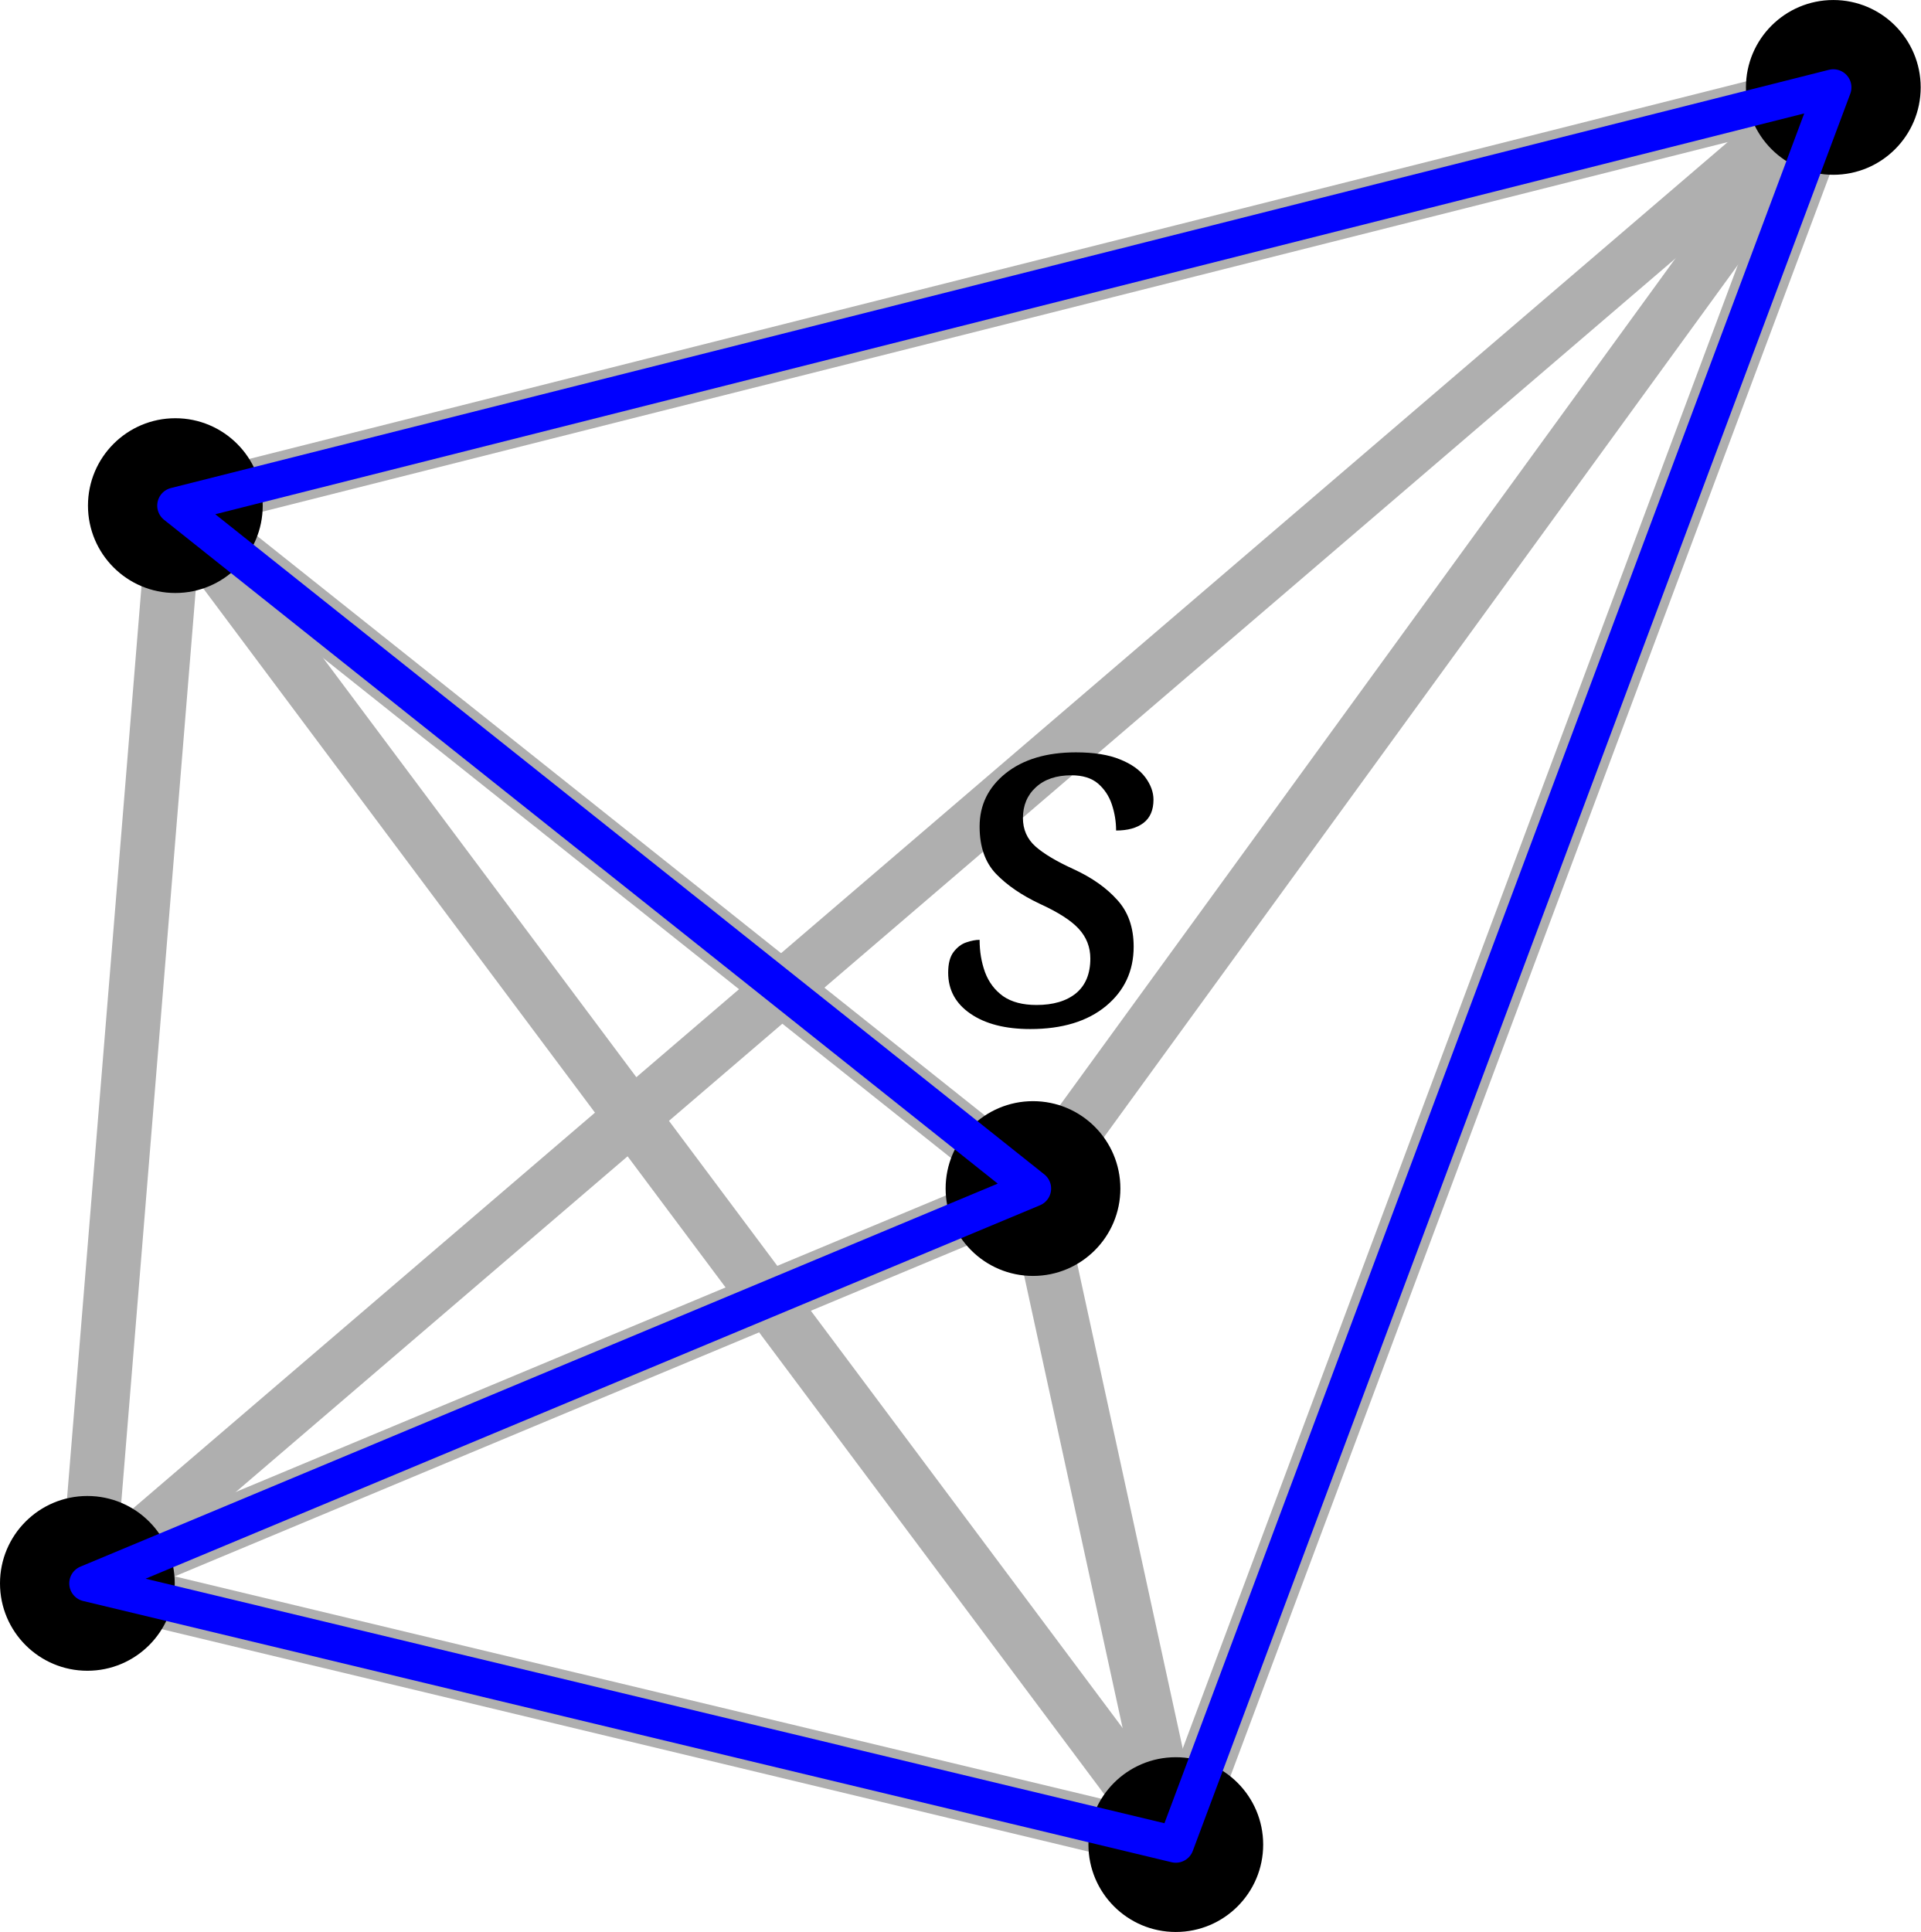
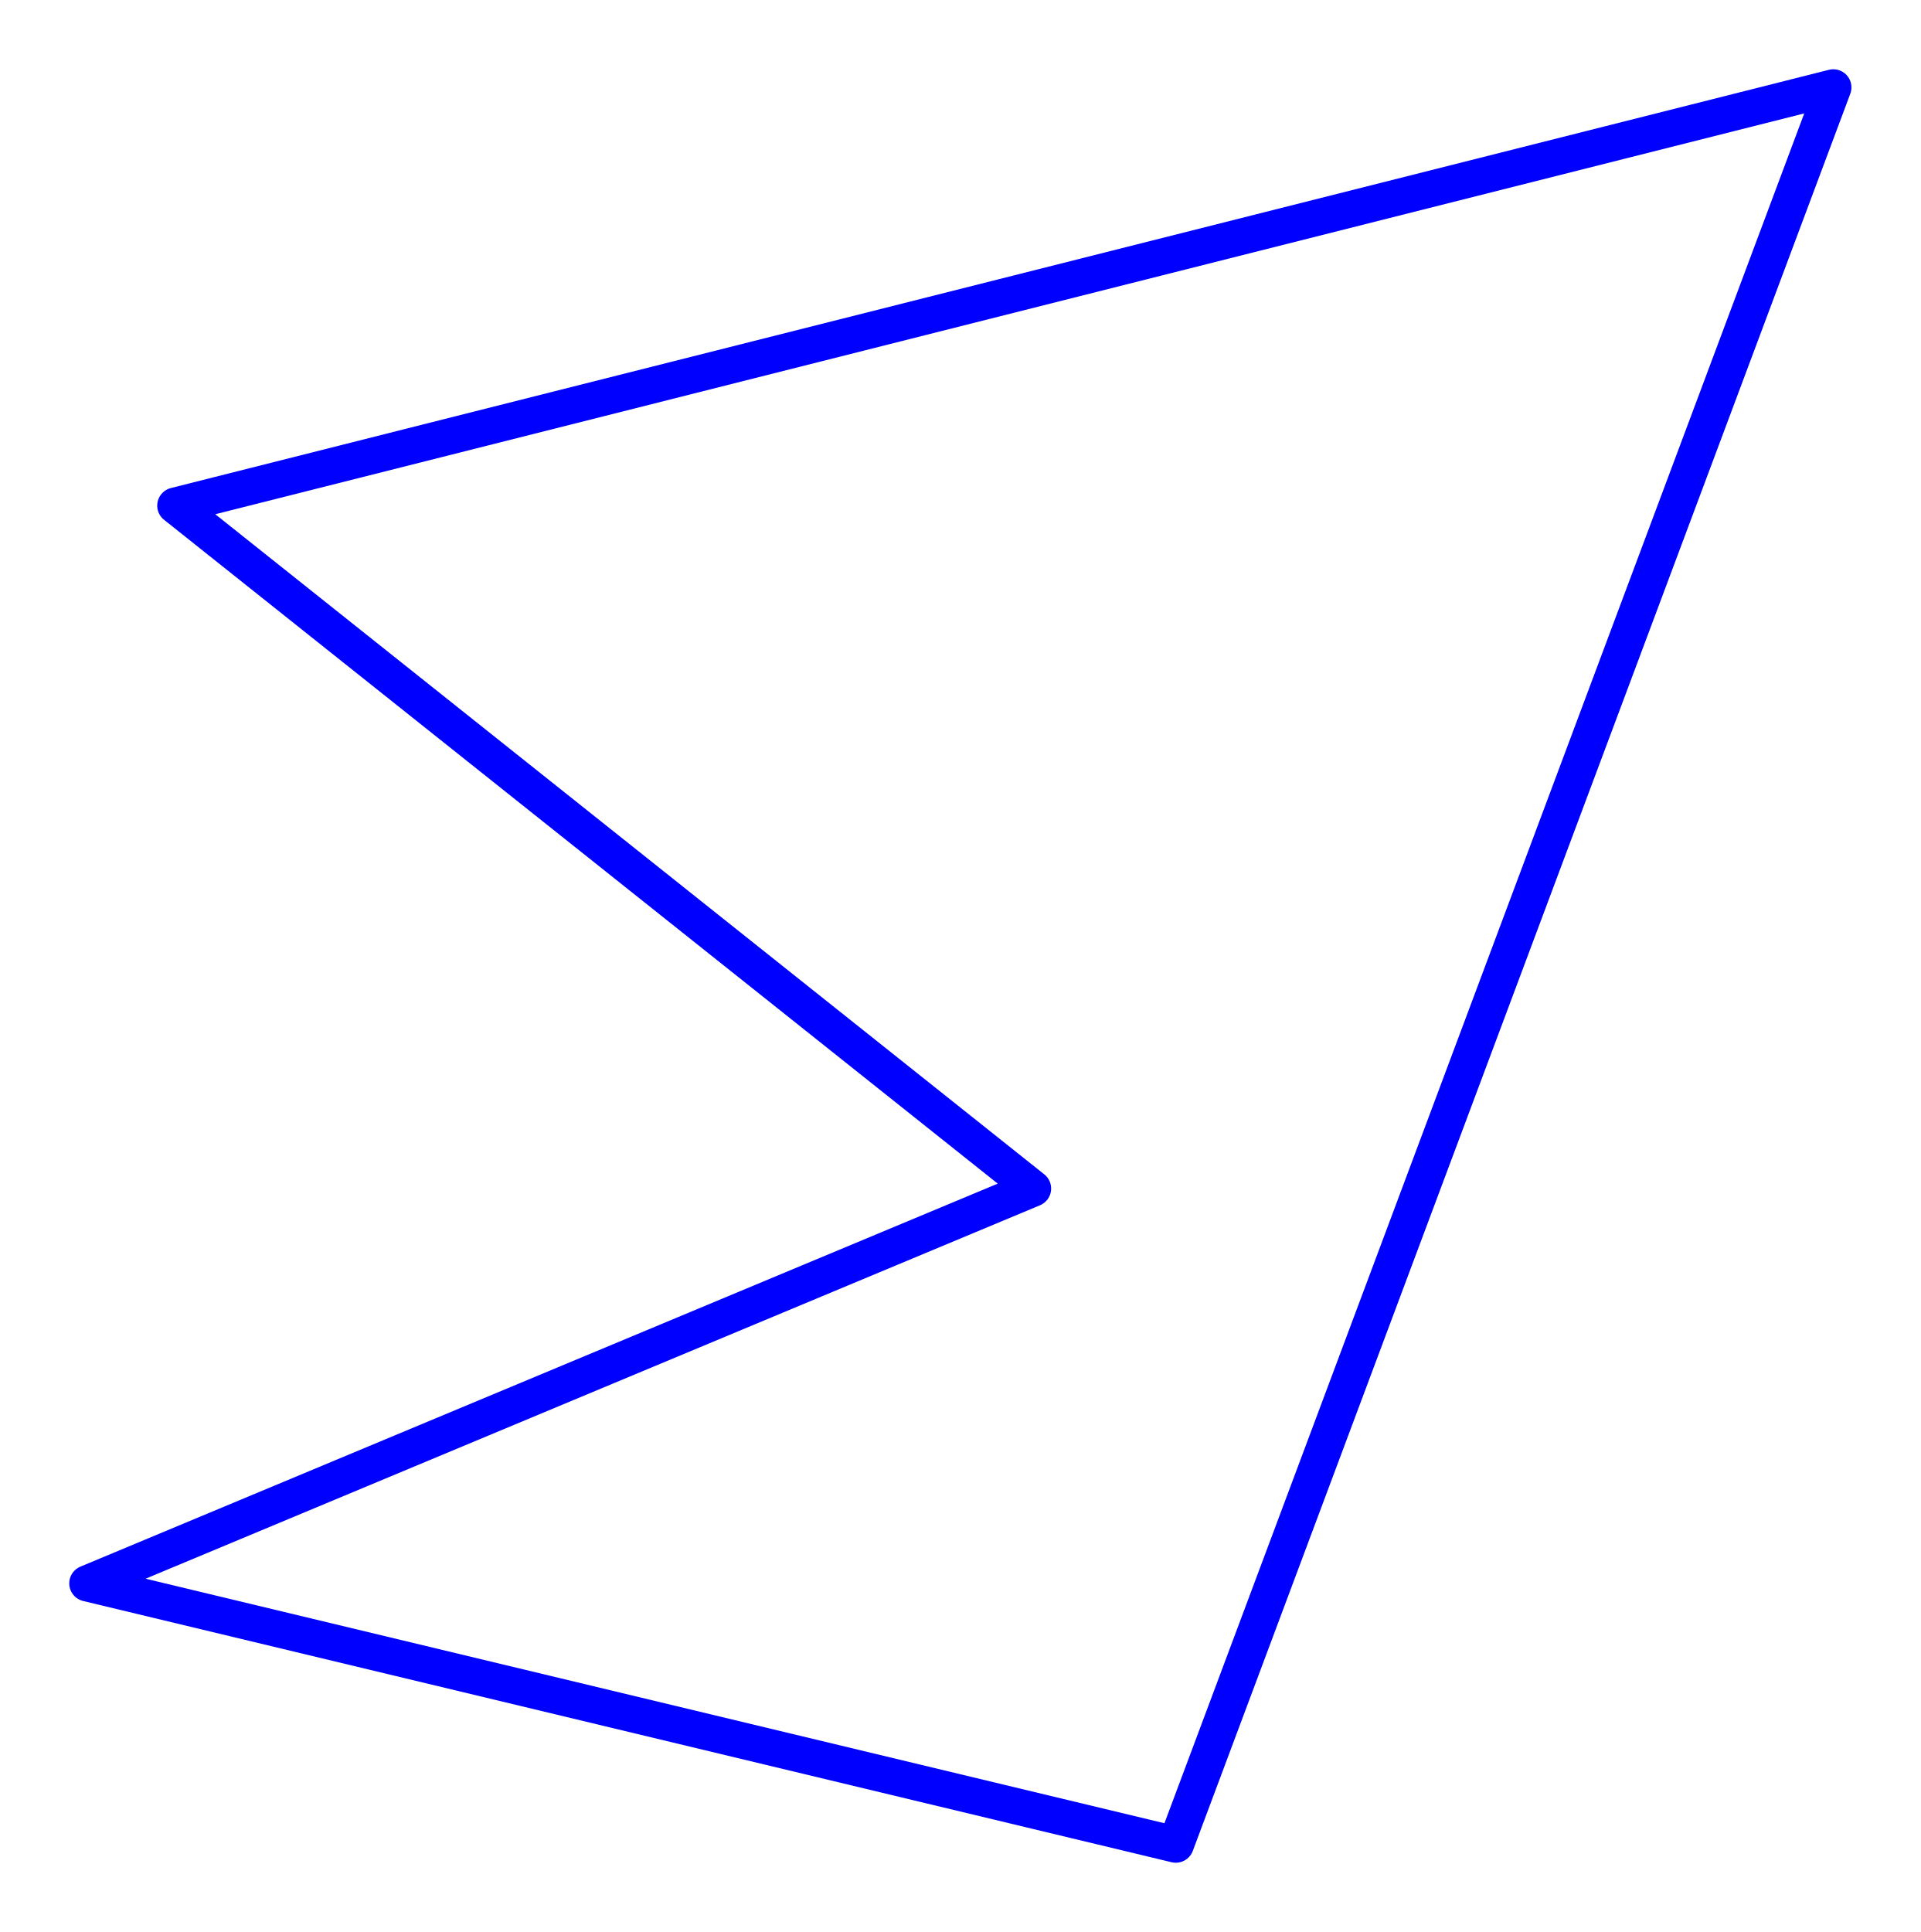
<svg xmlns="http://www.w3.org/2000/svg" width="29.909mm" height="30.082mm" viewBox="0 0 105.977 106.588" id="svg2" version="1.1">
  <defs id="defs4" />
  <g id="layer1" transform="translate(-31.03898,-23.03996)">
-     <g id="g4285">
-       <path id="path4136" d="M 88.036,88.612 40.714,50.934" style="fill:none;fill-rule:evenodd;stroke:#afafaf;stroke-width:3;stroke-linecap:butt;stroke-linejoin:miter;stroke-miterlimit:4;stroke-dasharray:none;stroke-opacity:1" />
-       <path id="path4136-4" d="M 35.86,110.395 40.714,50.934" style="fill:none;fill-rule:evenodd;stroke:#afafaf;stroke-width:3;stroke-linecap:butt;stroke-linejoin:miter;stroke-miterlimit:4;stroke-dasharray:none;stroke-opacity:1" />
-       <path id="path4136-4-7" d="M 95.915,124.807 35.86,110.395" style="fill:none;fill-rule:evenodd;stroke:#afafaf;stroke-width:3;stroke-linecap:butt;stroke-linejoin:miter;stroke-miterlimit:4;stroke-dasharray:none;stroke-opacity:1" />
-       <path id="path4136-4-7-5" d="m 88.036,88.612 7.88,36.195" style="fill:none;fill-rule:evenodd;stroke:#afafaf;stroke-width:3;stroke-linecap:butt;stroke-linejoin:miter;stroke-miterlimit:4;stroke-dasharray:none;stroke-opacity:1" />
-       <path id="path4136-4-7-7" d="m 88.036,88.612 -52.175,21.783" style="fill:none;fill-rule:evenodd;stroke:#afafaf;stroke-width:3;stroke-linecap:butt;stroke-linejoin:miter;stroke-miterlimit:4;stroke-dasharray:none;stroke-opacity:1" />
-       <path id="path4136-4-7-2" d="M 132.194,27.861 95.915,124.807" style="fill:none;fill-rule:evenodd;stroke:#afafaf;stroke-width:3;stroke-linecap:butt;stroke-linejoin:miter;stroke-miterlimit:4;stroke-dasharray:none;stroke-opacity:1" />
-       <path id="path4136-4-7-3" d="M 40.714,50.934 132.194,27.861" style="fill:none;fill-rule:evenodd;stroke:#afafaf;stroke-width:3;stroke-linecap:butt;stroke-linejoin:miter;stroke-miterlimit:4;stroke-dasharray:none;stroke-opacity:1" />
-       <path id="path4136-4-7-73" d="M 88.036,88.612 132.194,27.861" style="fill:none;fill-rule:evenodd;stroke:#afafaf;stroke-width:3;stroke-linecap:butt;stroke-linejoin:miter;stroke-miterlimit:4;stroke-dasharray:none;stroke-opacity:1" />
-       <path id="path4136-4-7-0" d="M 132.194,27.861 35.86,110.395" style="fill:none;fill-rule:evenodd;stroke:#afafaf;stroke-width:3;stroke-linecap:butt;stroke-linejoin:miter;stroke-miterlimit:4;stroke-dasharray:none;stroke-opacity:1" />
-       <path id="path4136-4-7-33" d="M 95.915,124.807 40.714,50.934" style="fill:none;fill-rule:evenodd;stroke:#afafaf;stroke-width:3;stroke-linecap:butt;stroke-linejoin:miter;stroke-miterlimit:4;stroke-dasharray:none;stroke-opacity:1" />
-     </g>
-     <text xml:space="preserve" style="font-style:italic;font-variant:normal;font-weight:normal;font-stretch:normal;font-size:27.5px;line-height:125%;font-family:serif;-inkscape-font-specification:'serif Italic';letter-spacing:0px;word-spacing:0px;writing-mode:lr-tb;fill:#000000;fill-opacity:1;stroke:none;stroke-width:1px;stroke-linecap:butt;stroke-linejoin:miter;stroke-opacity:1" x="82.669" y="79.531" id="text4155">
-       <tspan id="tspan4157" x="82.669" y="79.531">s</tspan>
-     </text>
-     <g id="g4297">
-       <circle r="4.821" cy="88.612" cx="88.036" id="path4138" style="opacity:1;fill:#000000;fill-opacity:1;stroke:#000000;stroke-width:0;stroke-linecap:round;stroke-linejoin:miter;stroke-miterlimit:4;stroke-dasharray:none;stroke-dashoffset:0;stroke-opacity:1" />
-       <circle r="4.821" cy="50.934" cx="40.714" id="path4138-9" style="opacity:1;fill:#000000;fill-opacity:1;stroke:#000000;stroke-width:0;stroke-linecap:round;stroke-linejoin:miter;stroke-miterlimit:4;stroke-dasharray:none;stroke-dashoffset:0;stroke-opacity:1" />
-       <circle r="4.821" cy="27.861" cx="132.194" id="path4138-9-2" style="opacity:1;fill:#000000;fill-opacity:1;stroke:#000000;stroke-width:0;stroke-linecap:round;stroke-linejoin:miter;stroke-miterlimit:4;stroke-dasharray:none;stroke-dashoffset:0;stroke-opacity:1" />
-       <circle r="4.821" cy="124.807" cx="95.915" id="path4138-9-37" style="opacity:1;fill:#000000;fill-opacity:1;stroke:#000000;stroke-width:0;stroke-linecap:round;stroke-linejoin:miter;stroke-miterlimit:4;stroke-dasharray:none;stroke-dashoffset:0;stroke-opacity:1" />
-       <circle r="4.821" cy="110.395" cx="35.86" id="path4138-9-6" style="opacity:1;fill:#000000;fill-opacity:1;stroke:#000000;stroke-width:0;stroke-linecap:round;stroke-linejoin:miter;stroke-miterlimit:4;stroke-dasharray:none;stroke-dashoffset:0;stroke-opacity:1" />
-     </g>
    <path style="fill:none;fill-rule:evenodd;stroke:#0000ff;stroke-width:2;stroke-linecap:butt;stroke-linejoin:round;stroke-miterlimit:4;stroke-dasharray:none;stroke-opacity:1" d="M 88.036,88.612 40.714,50.934 132.194,27.861 95.915,124.807 35.86,110.395 Z" id="path4306" />
  </g>
</svg>
